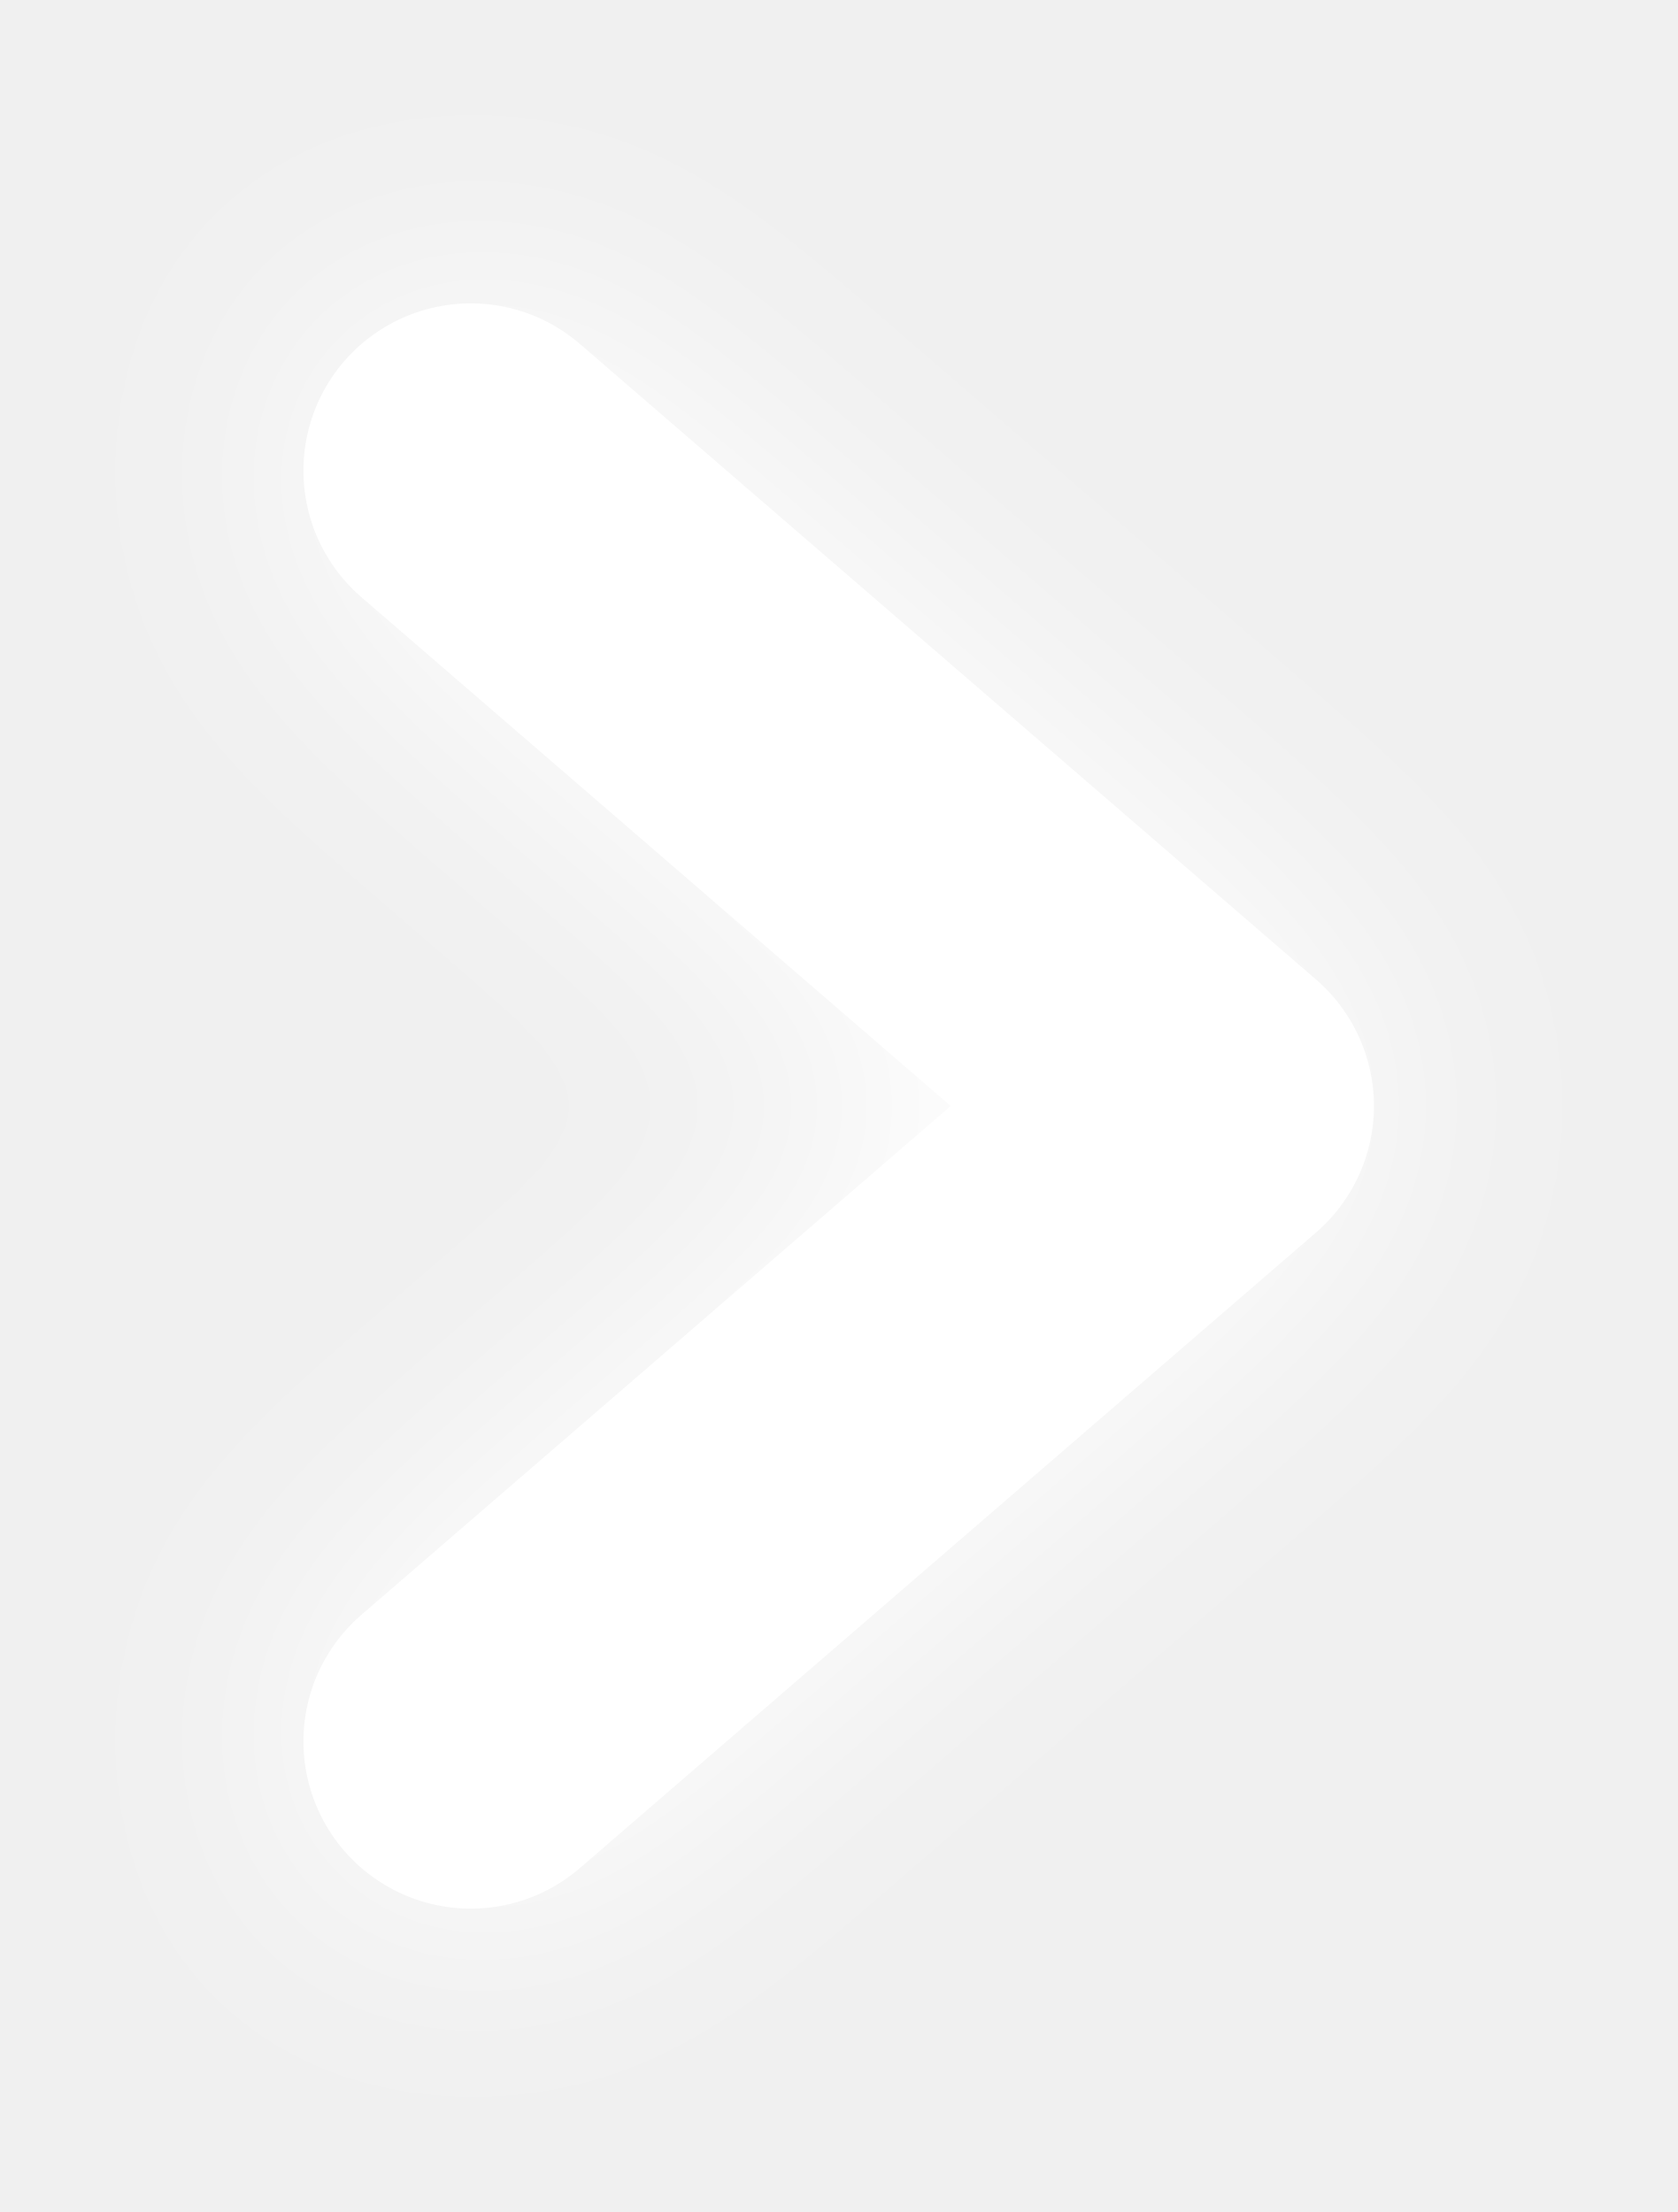
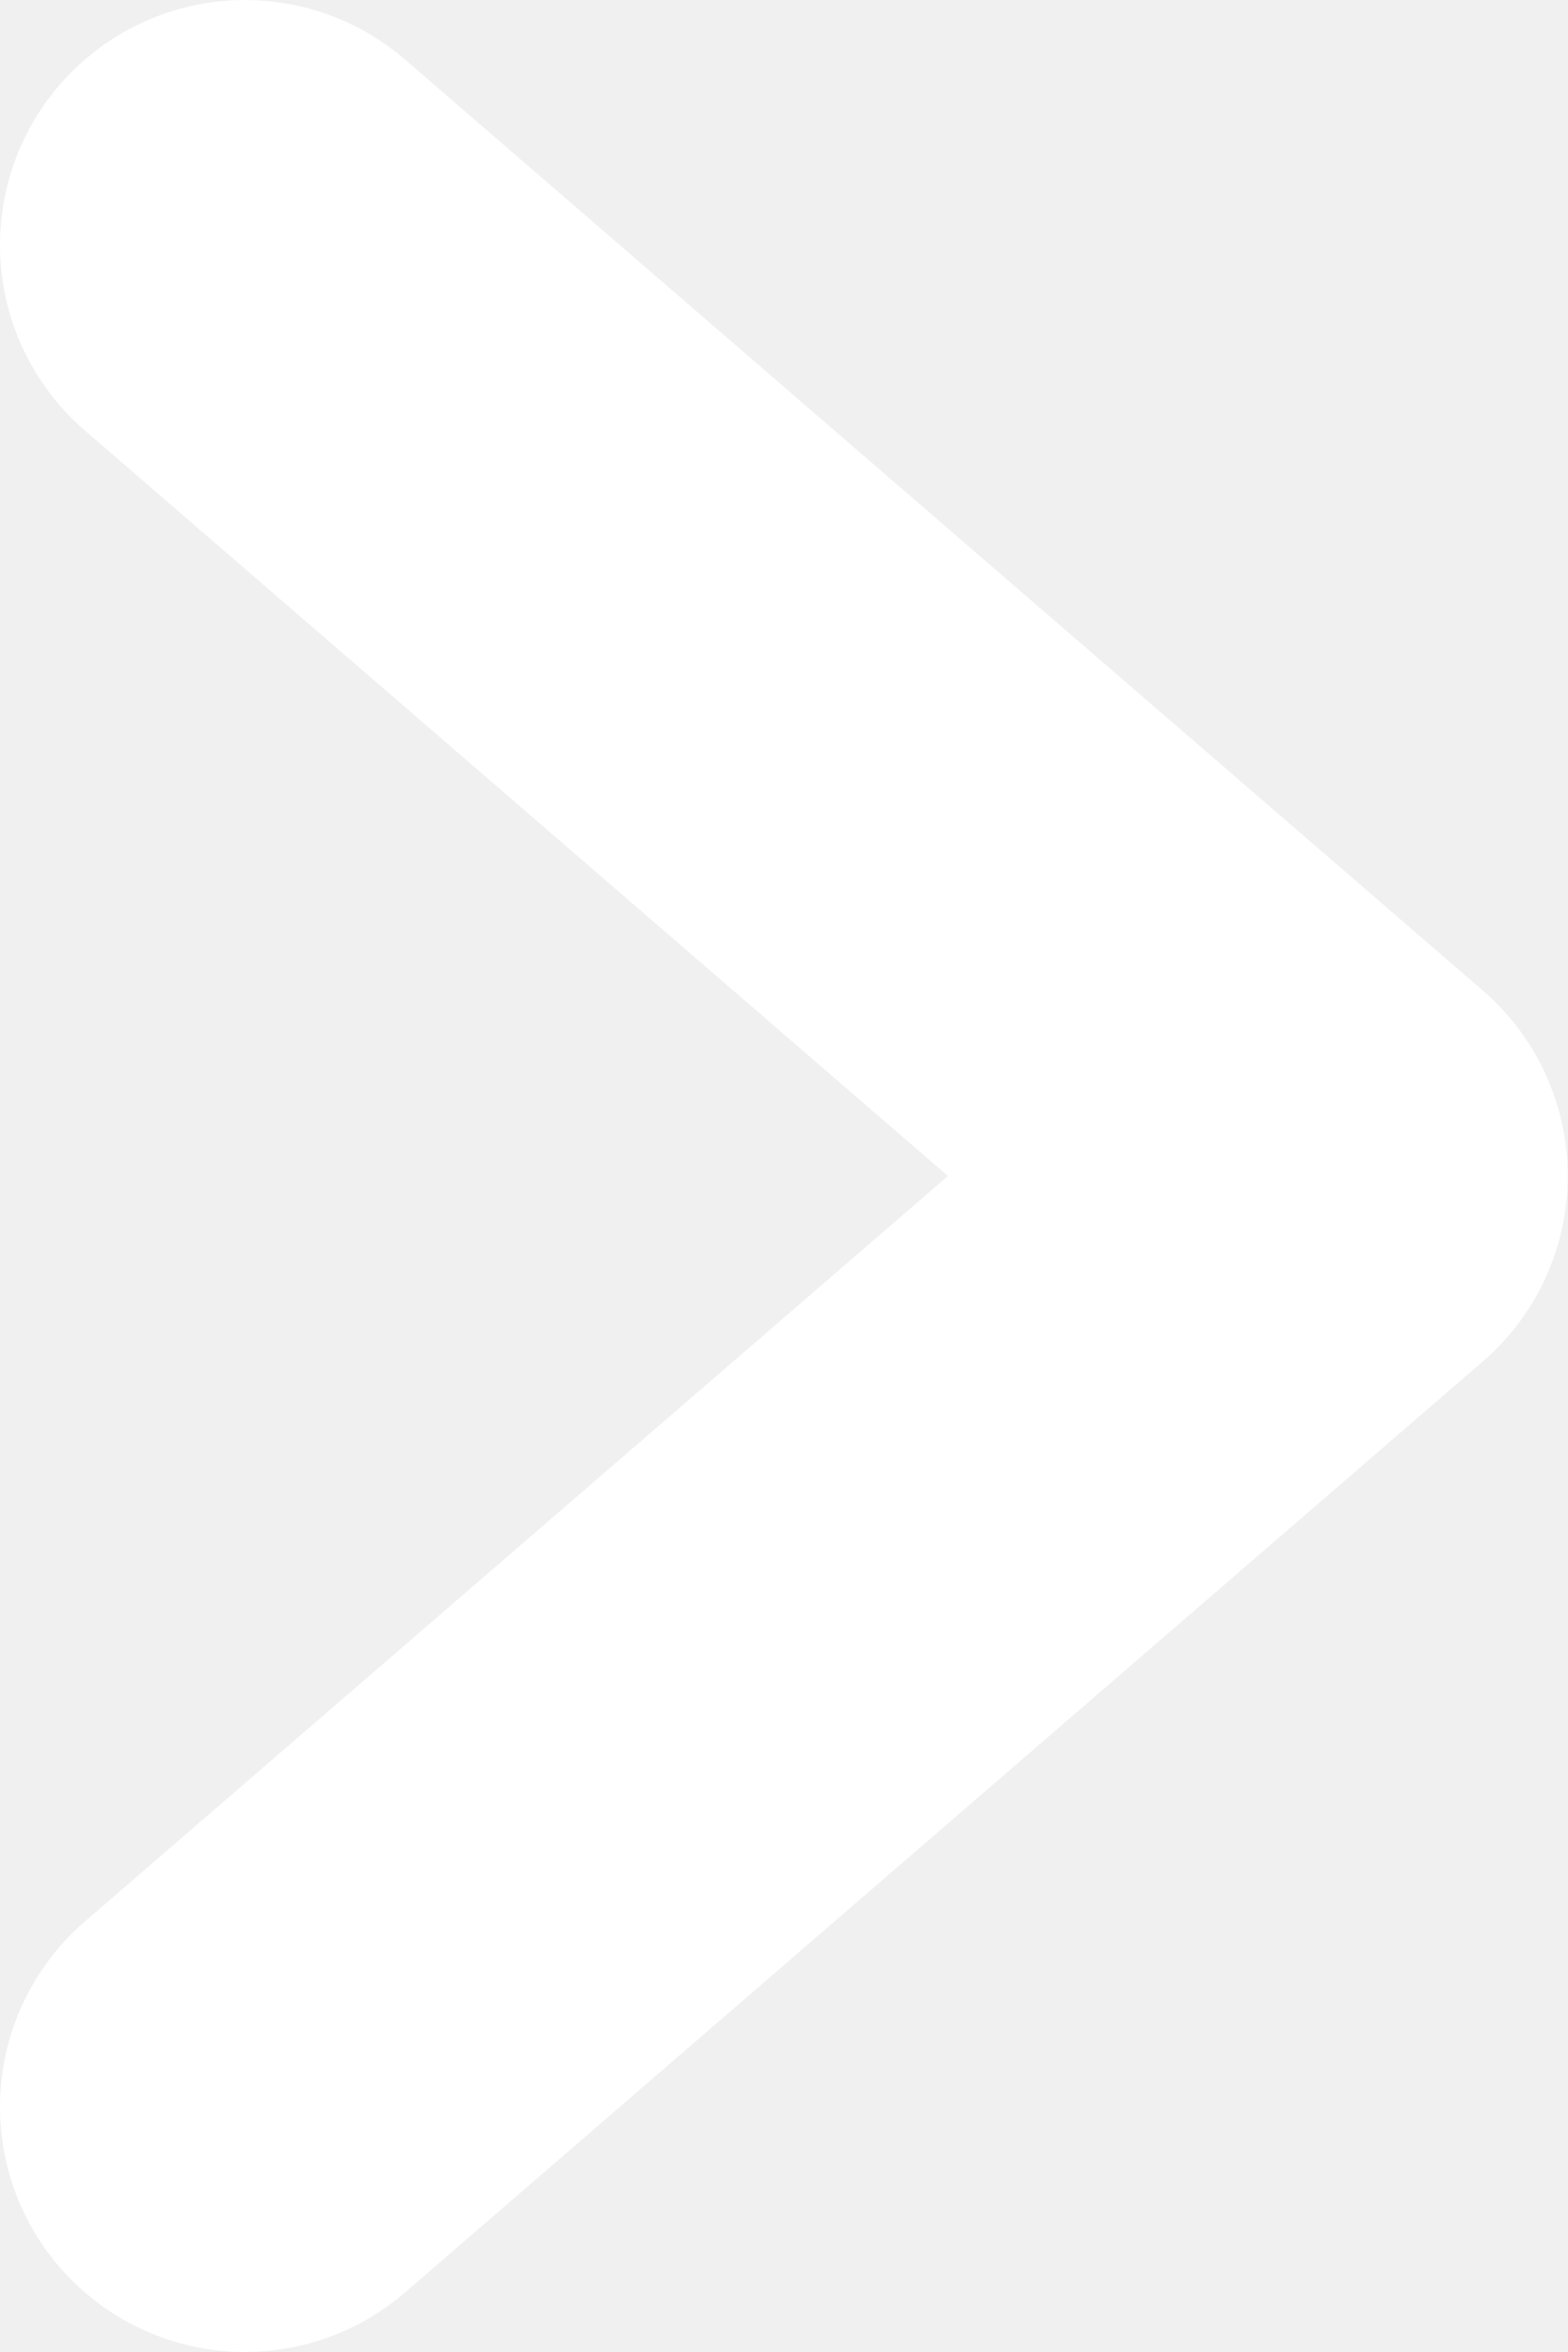
- <svg xmlns="http://www.w3.org/2000/svg" width="50.142" height="66.142" viewBox="0 0 13.267 17.5" version="1.1" id="svg5">
-   <defs id="defs2">
-     <filter style="color-interpolation-filters:sRGB" id="filter826" x="-0.64" y="-0.37" width="2.279" height="1.741">
-       <feGaussianBlur stdDeviation="1 1" result="blur" id="feGaussianBlur824" />
-     </filter>
-   </defs>
-   <g id="layer1" transform="translate(2.4,2.4)">
-     <path style="fill:none;stroke:#ffffff;stroke-width:2.646;stroke-linecap:round;stroke-linejoin:round;stroke-miterlimit:4;stroke-dasharray:none;stroke-opacity:1;filter:url(#filter826)" d="M 1.323,1.323 7.144,6.35 1.323,11.377" id="path822" />
+ <svg xmlns="http://www.w3.org/2000/svg" width="32" height="48" viewBox="0 0 8.467 12.7" version="1.1" id="svg5">
+   <defs id="defs2" />
+   <g id="layer1">
    <path style="fill:none;stroke:#ffffff;stroke-width:2.646;stroke-linecap:round;stroke-linejoin:round;stroke-miterlimit:4;stroke-dasharray:none;stroke-opacity:1" d="M 1.323,1.323 7.144,6.35 1.323,11.377" id="path855" />
  </g>
</svg>
